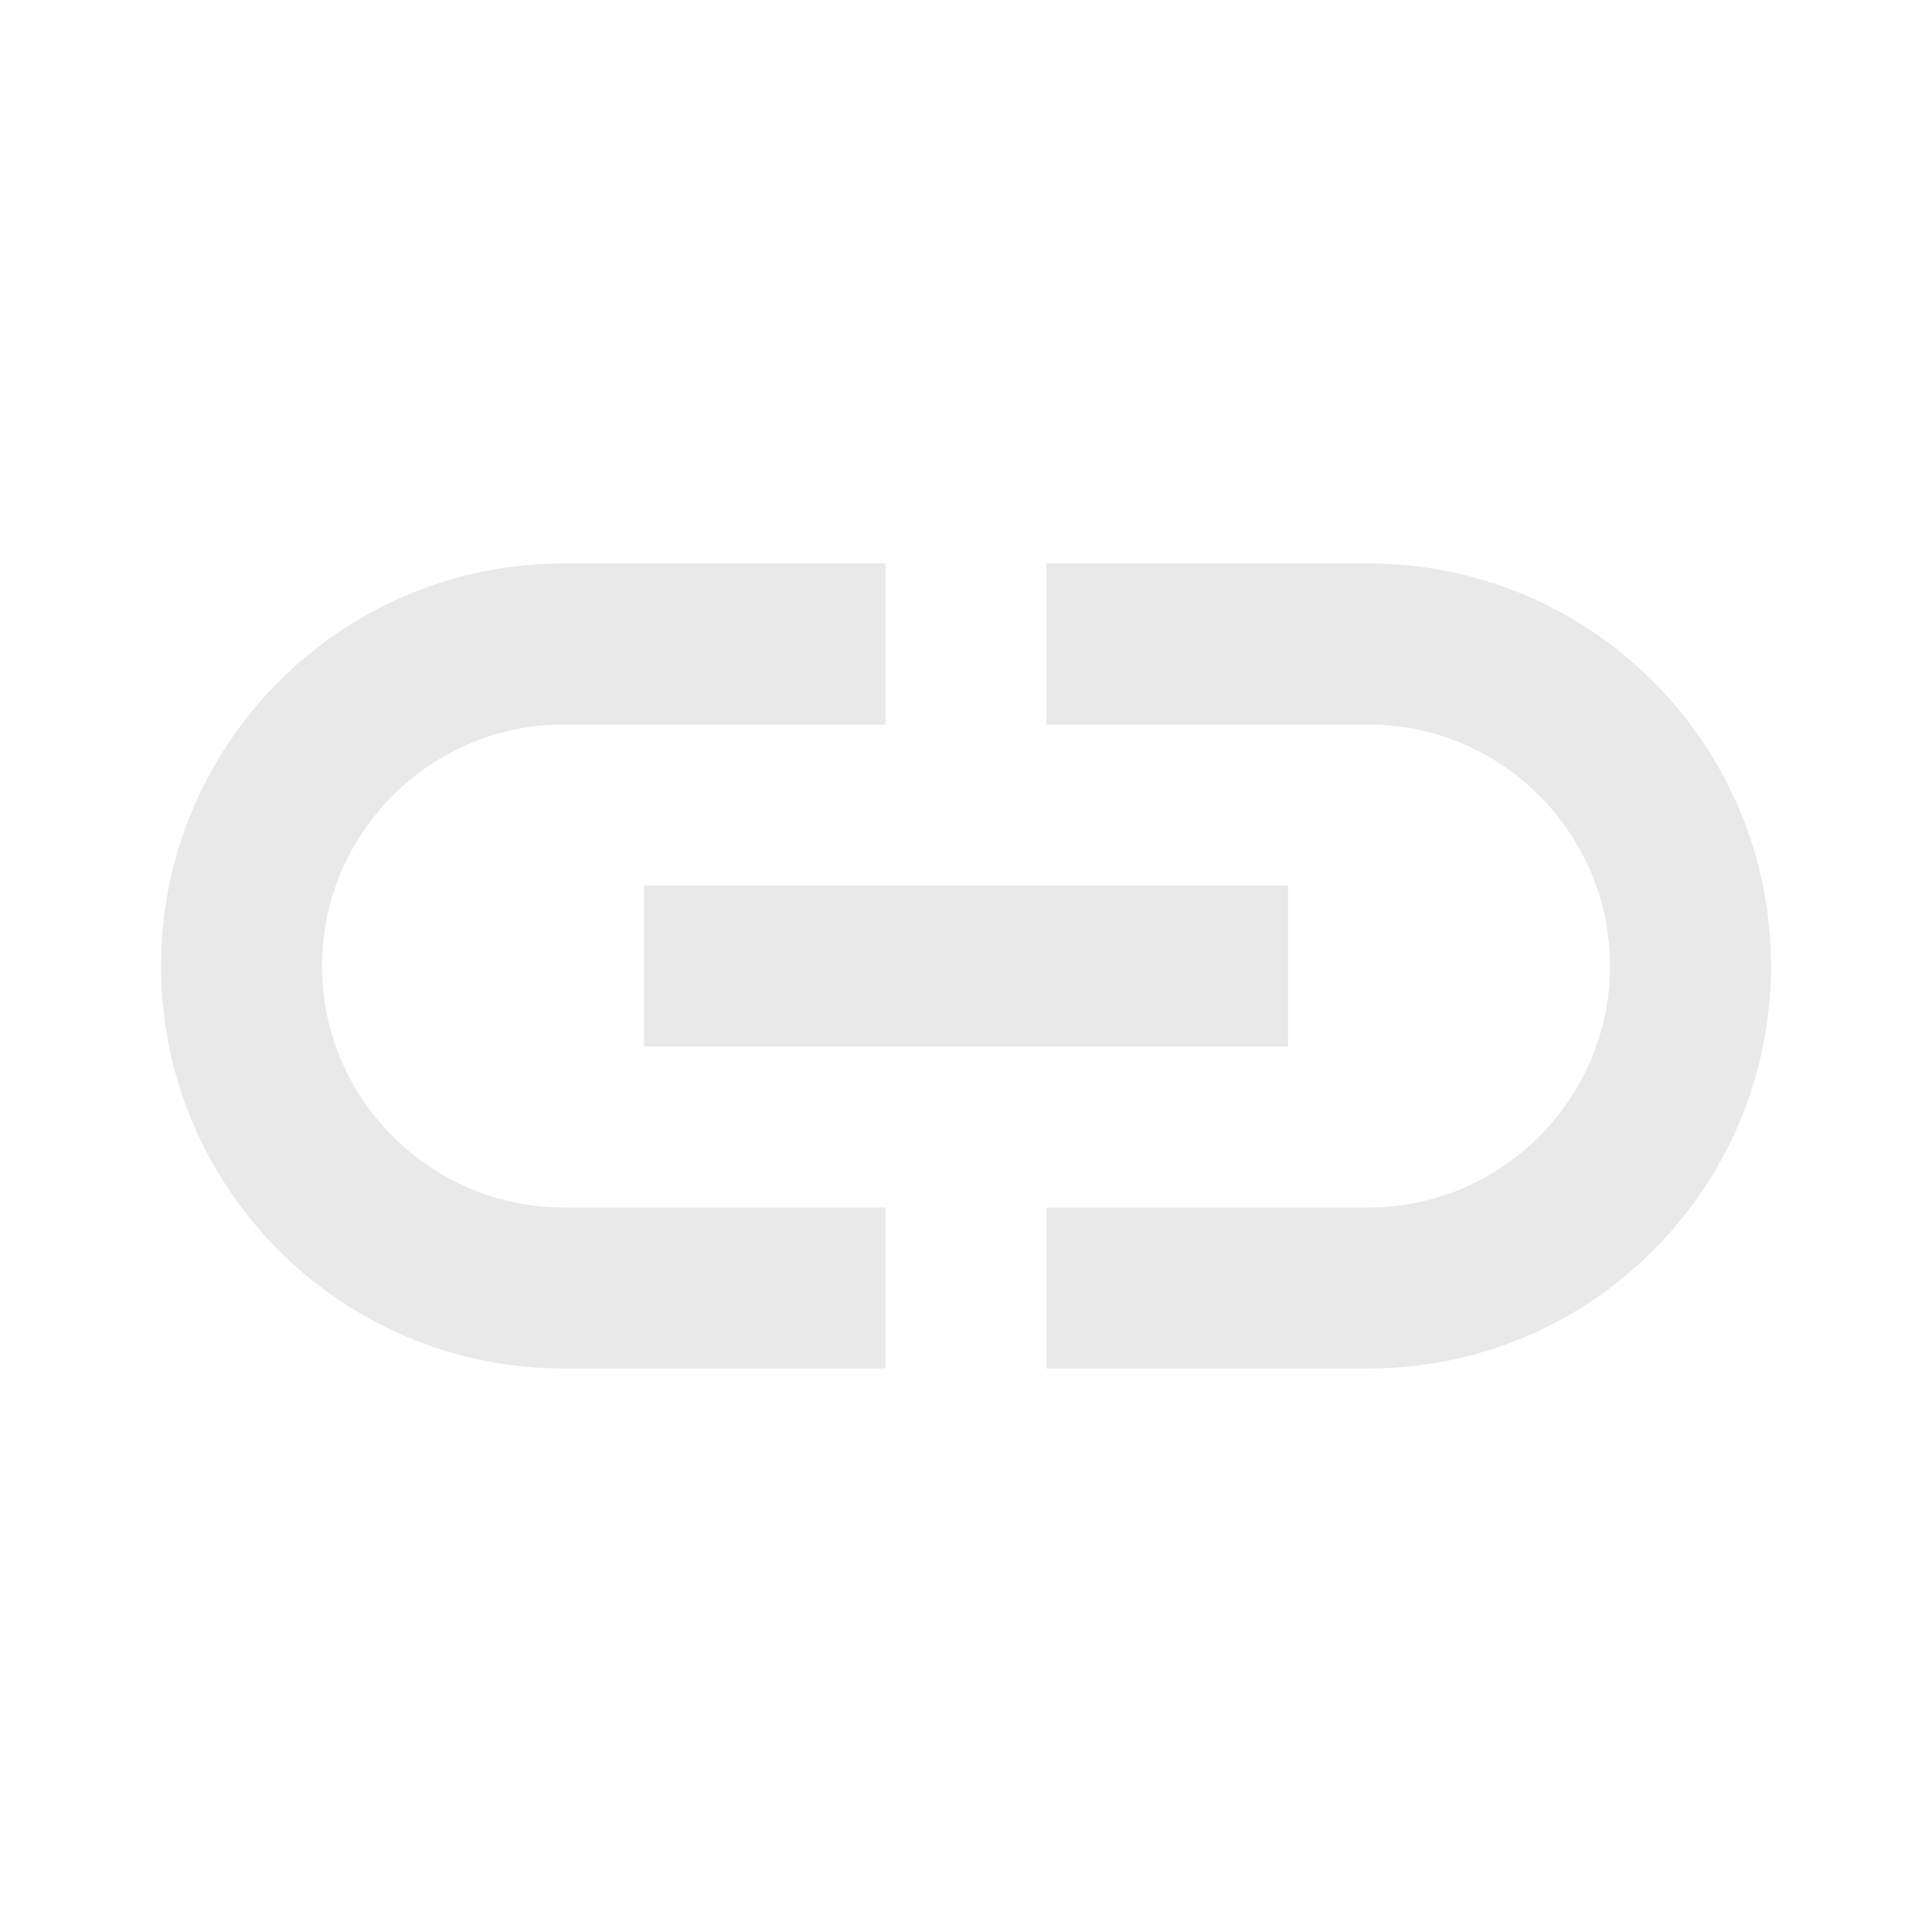
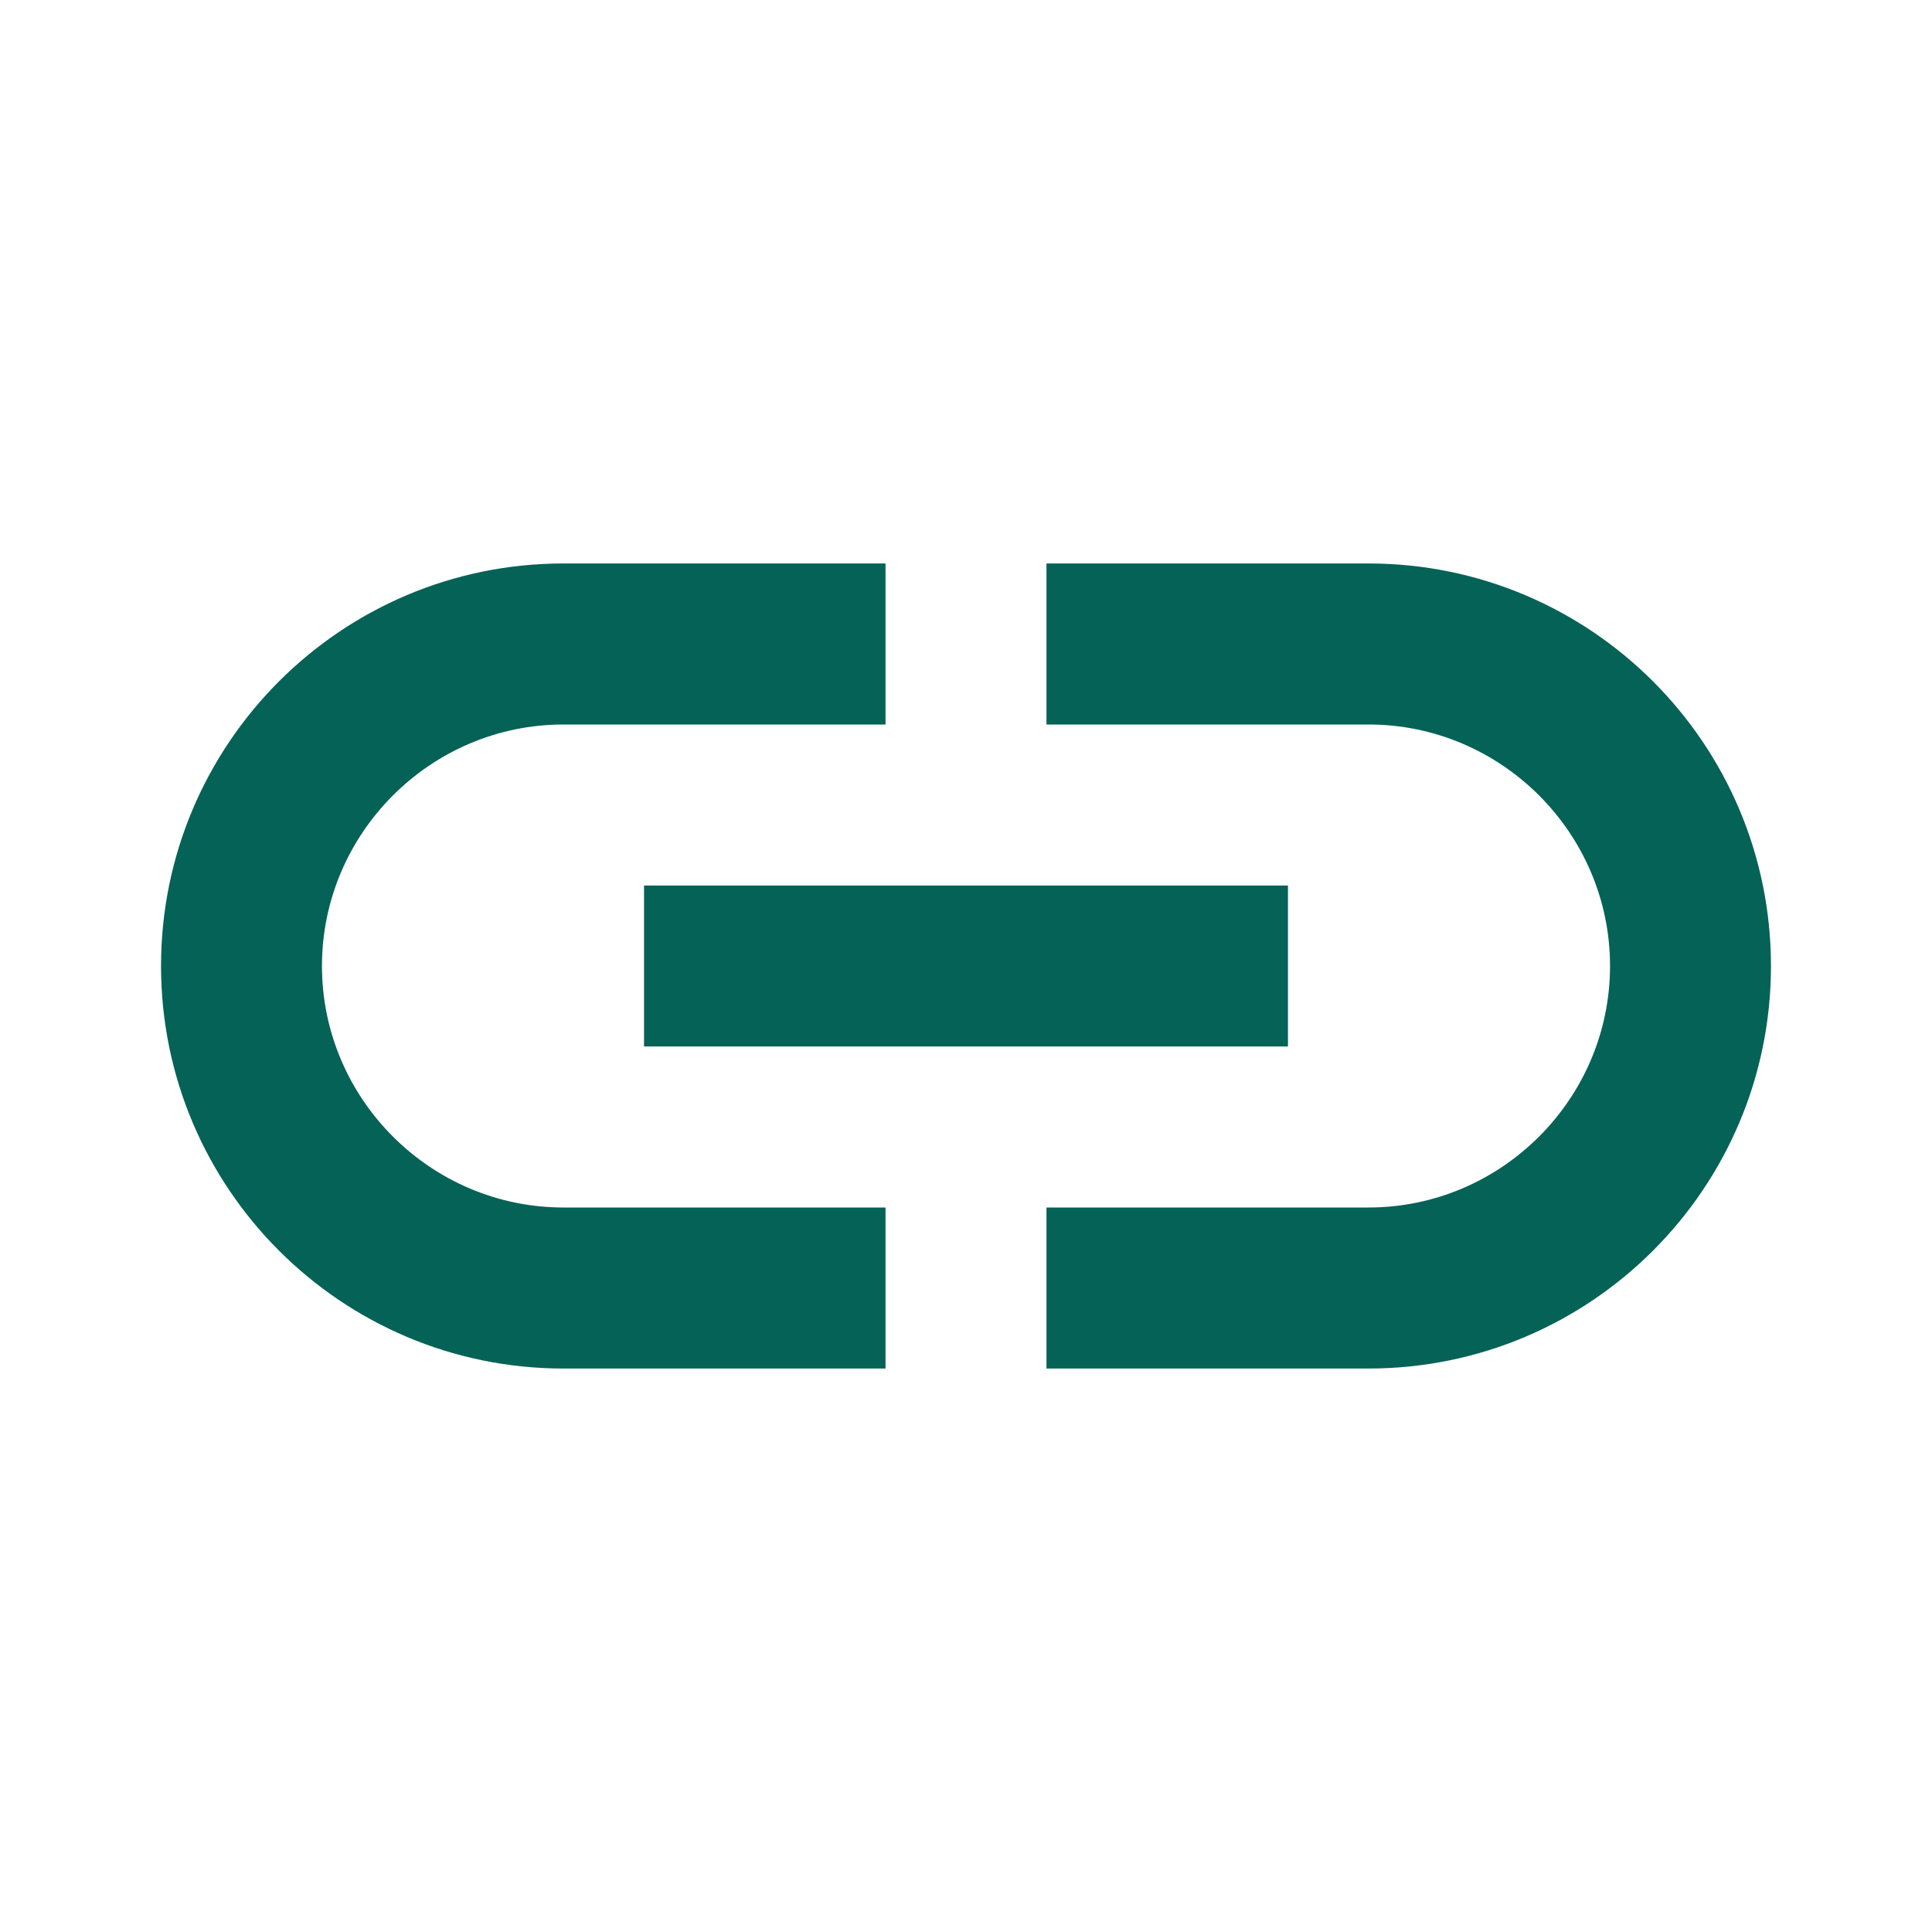
<svg xmlns="http://www.w3.org/2000/svg" preserveAspectRatio="none" overflow="visible" style="display: block;" width="20" height="20" viewBox="0 0 20 20" fill="none">
  <g id="Function / function_link">
-     <path id="Vector" d="M14.167 5.833H10.833V7.5H14.167C15.542 7.5 16.667 8.625 16.667 10C16.667 11.375 15.542 12.5 14.167 12.5H10.833V14.167H14.167C16.467 14.167 18.333 12.3 18.333 10C18.333 7.7 16.467 5.833 14.167 5.833ZM9.167 12.5H5.833C4.458 12.5 3.333 11.375 3.333 10C3.333 8.625 4.458 7.5 5.833 7.5H9.167V5.833H5.833C3.533 5.833 1.667 7.7 1.667 10C1.667 12.3 3.533 14.167 5.833 14.167H9.167V12.5ZM6.667 9.167H13.333V10.833H6.667V9.167Z" fill="#E9E9E9" />
+     <path id="Vector" d="M14.167 5.833H10.833V7.5H14.167C15.542 7.5 16.667 8.625 16.667 10C16.667 11.375 15.542 12.5 14.167 12.5H10.833V14.167H14.167C16.467 14.167 18.333 12.3 18.333 10C18.333 7.7 16.467 5.833 14.167 5.833ZM9.167 12.5H5.833C4.458 12.5 3.333 11.375 3.333 10C3.333 8.625 4.458 7.5 5.833 7.5H9.167V5.833H5.833C3.533 5.833 1.667 7.7 1.667 10C1.667 12.3 3.533 14.167 5.833 14.167H9.167V12.5ZM6.667 9.167H13.333V10.833H6.667V9.167Z" fill="#056257" />
  </g>
</svg>
